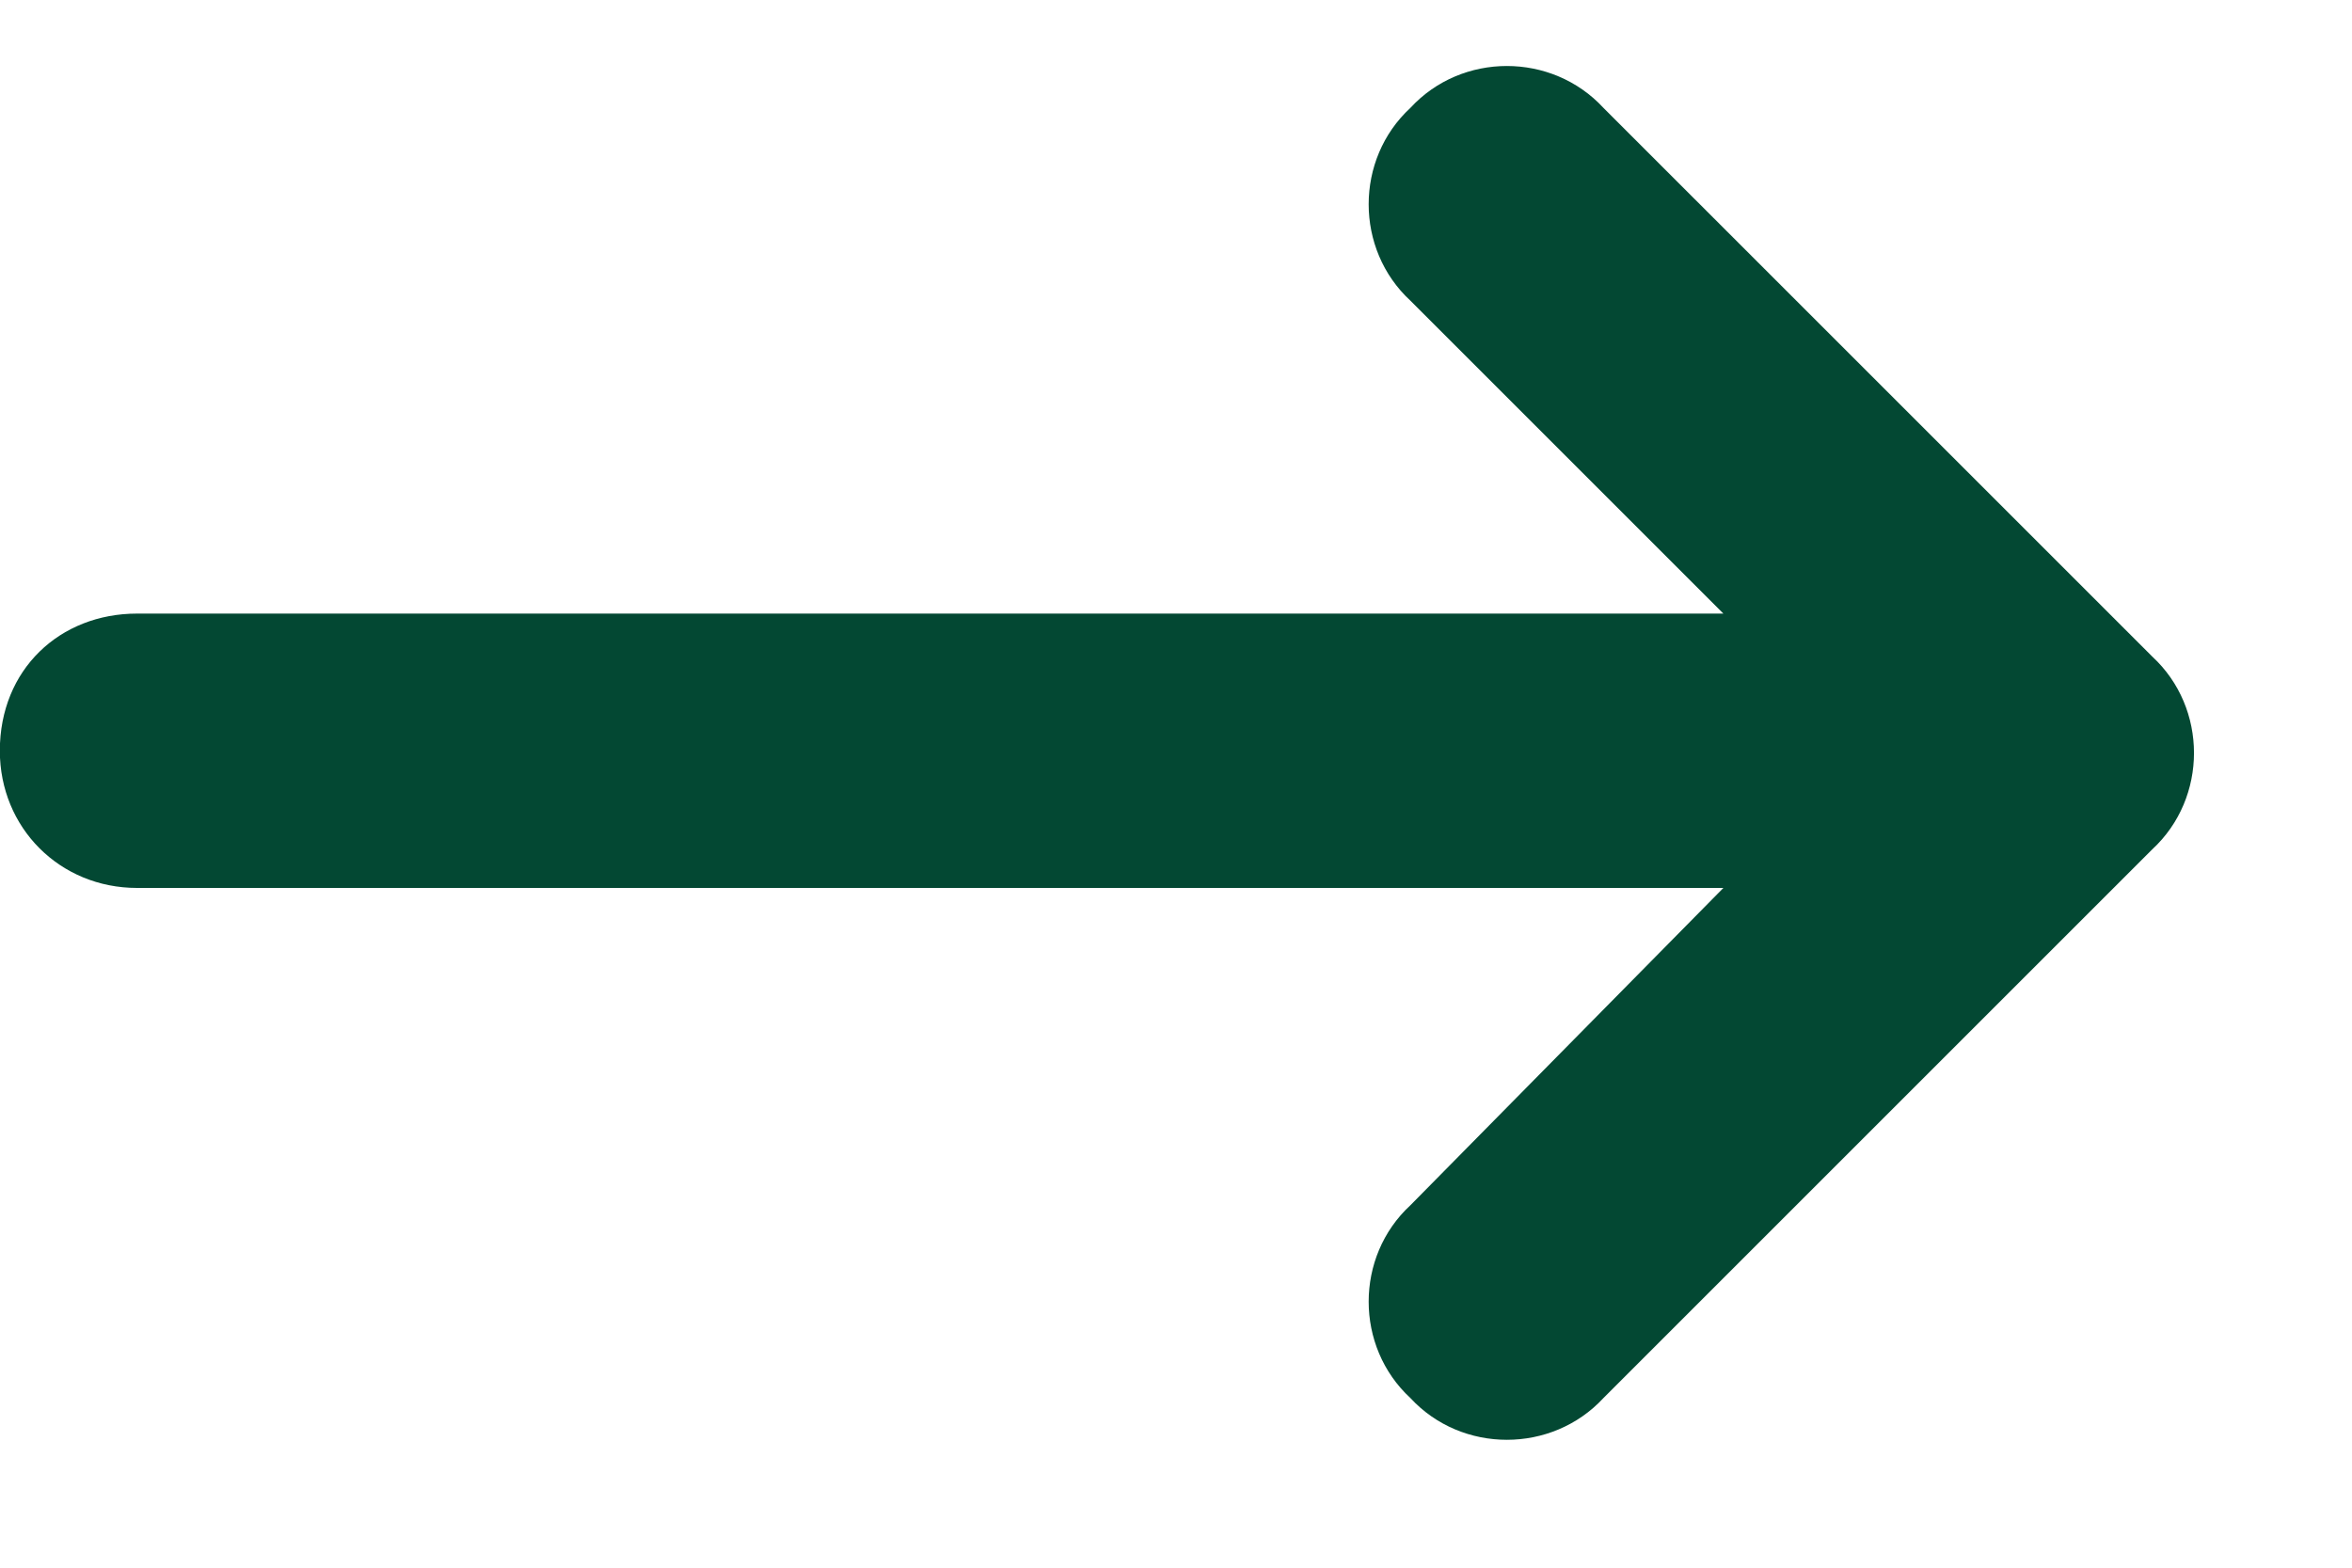
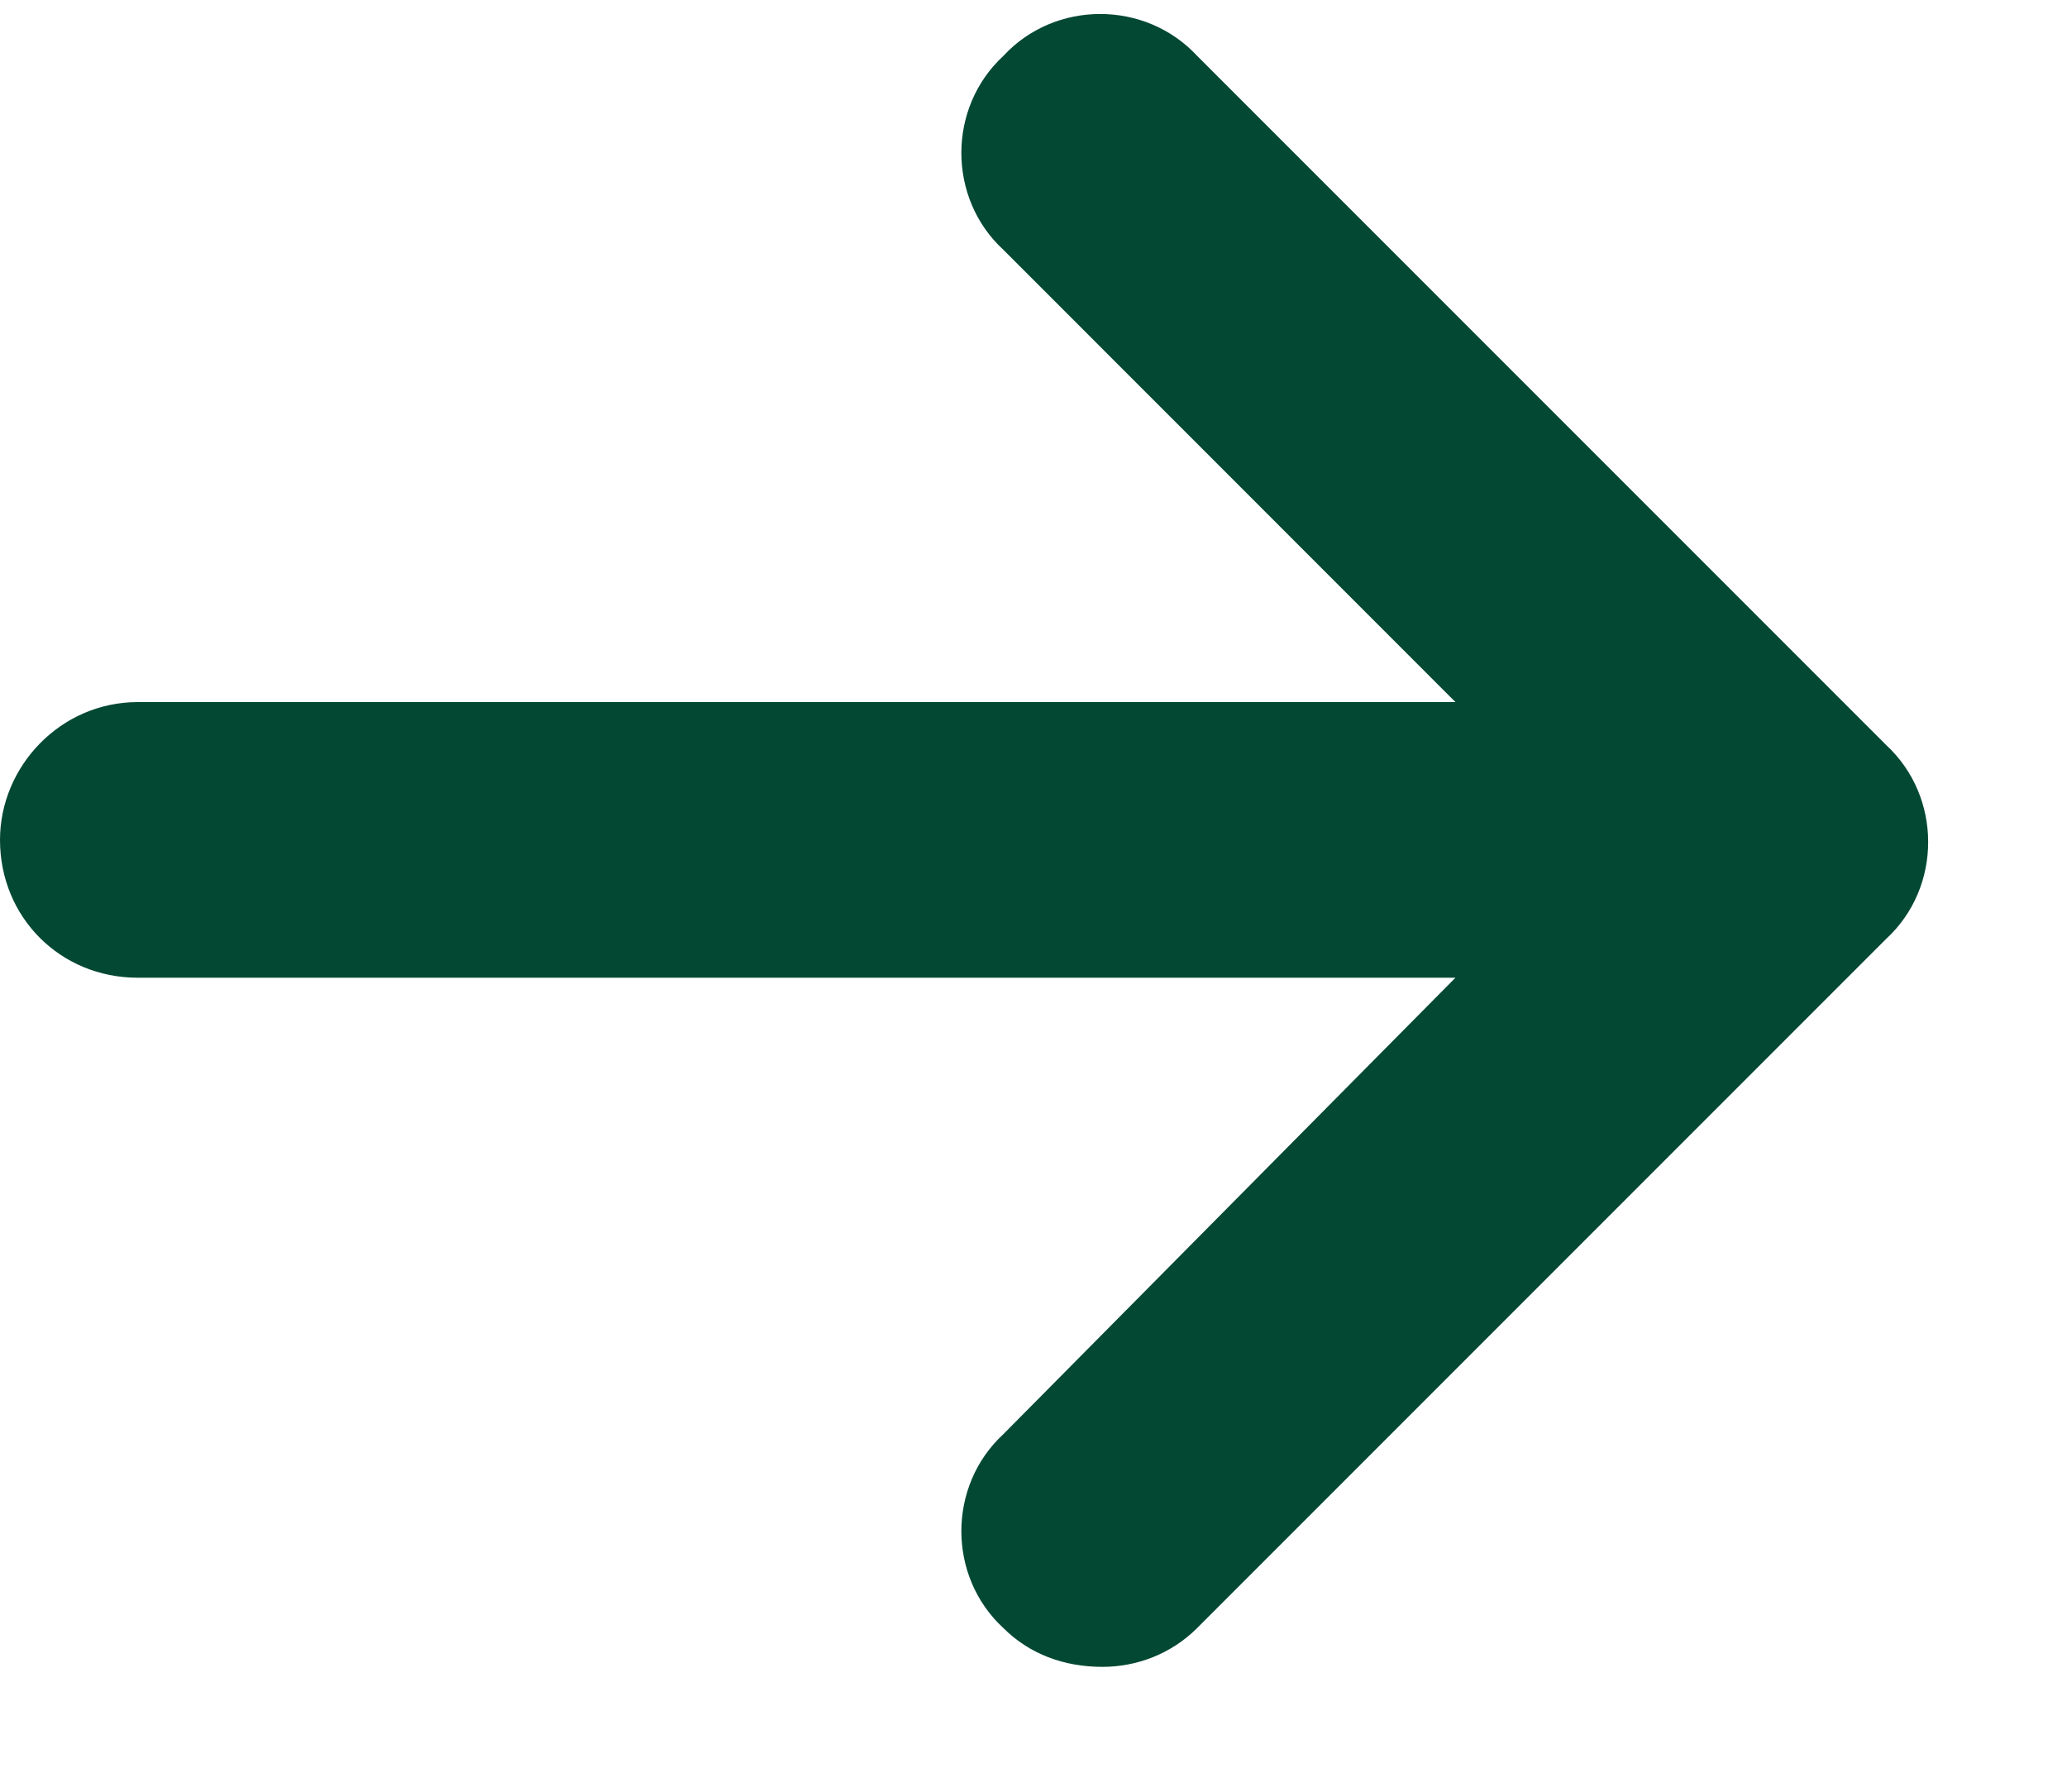
- <svg xmlns="http://www.w3.org/2000/svg" width="15" height="10" viewBox="0 0 15 10" fill="none">
-   <path d="M13.726 5.418L10.226 8.918C9.897 9.273 9.323 9.273 8.995 8.918C8.64 8.59 8.64 8.016 8.995 7.688L10.991 5.664H0.874C0.382 5.664 -0.001 5.281 -0.001 4.789C-0.001 4.27 0.382 3.914 0.874 3.914H10.991L8.995 1.918C8.64 1.59 8.64 1.016 8.995 0.688C9.323 0.332 9.897 0.332 10.226 0.688L13.726 4.188C14.081 4.516 14.081 5.09 13.726 5.418Z" fill="#034833" />
+ <svg xmlns="http://www.w3.org/2000/svg" width="15" height="13" viewBox="0 0 15 13" fill="none">
+   <path d="M13.688 6.812L8.688 11.812C8.5 12 8.25 12.094 8 12.094C7.719 12.094 7.469 12 7.281 11.812C6.875 11.438 6.875 10.781 7.281 10.406L10.562 7.094H1C0.438 7.094 0 6.656 0 6.094C0 5.562 0.438 5.094 1 5.094H10.562L7.281 1.812C6.875 1.438 6.875 0.781 7.281 0.406C7.656 0 8.312 0 8.688 0.406L13.688 5.406C14.094 5.781 14.094 6.438 13.688 6.812Z" fill="#034833" />
</svg>
